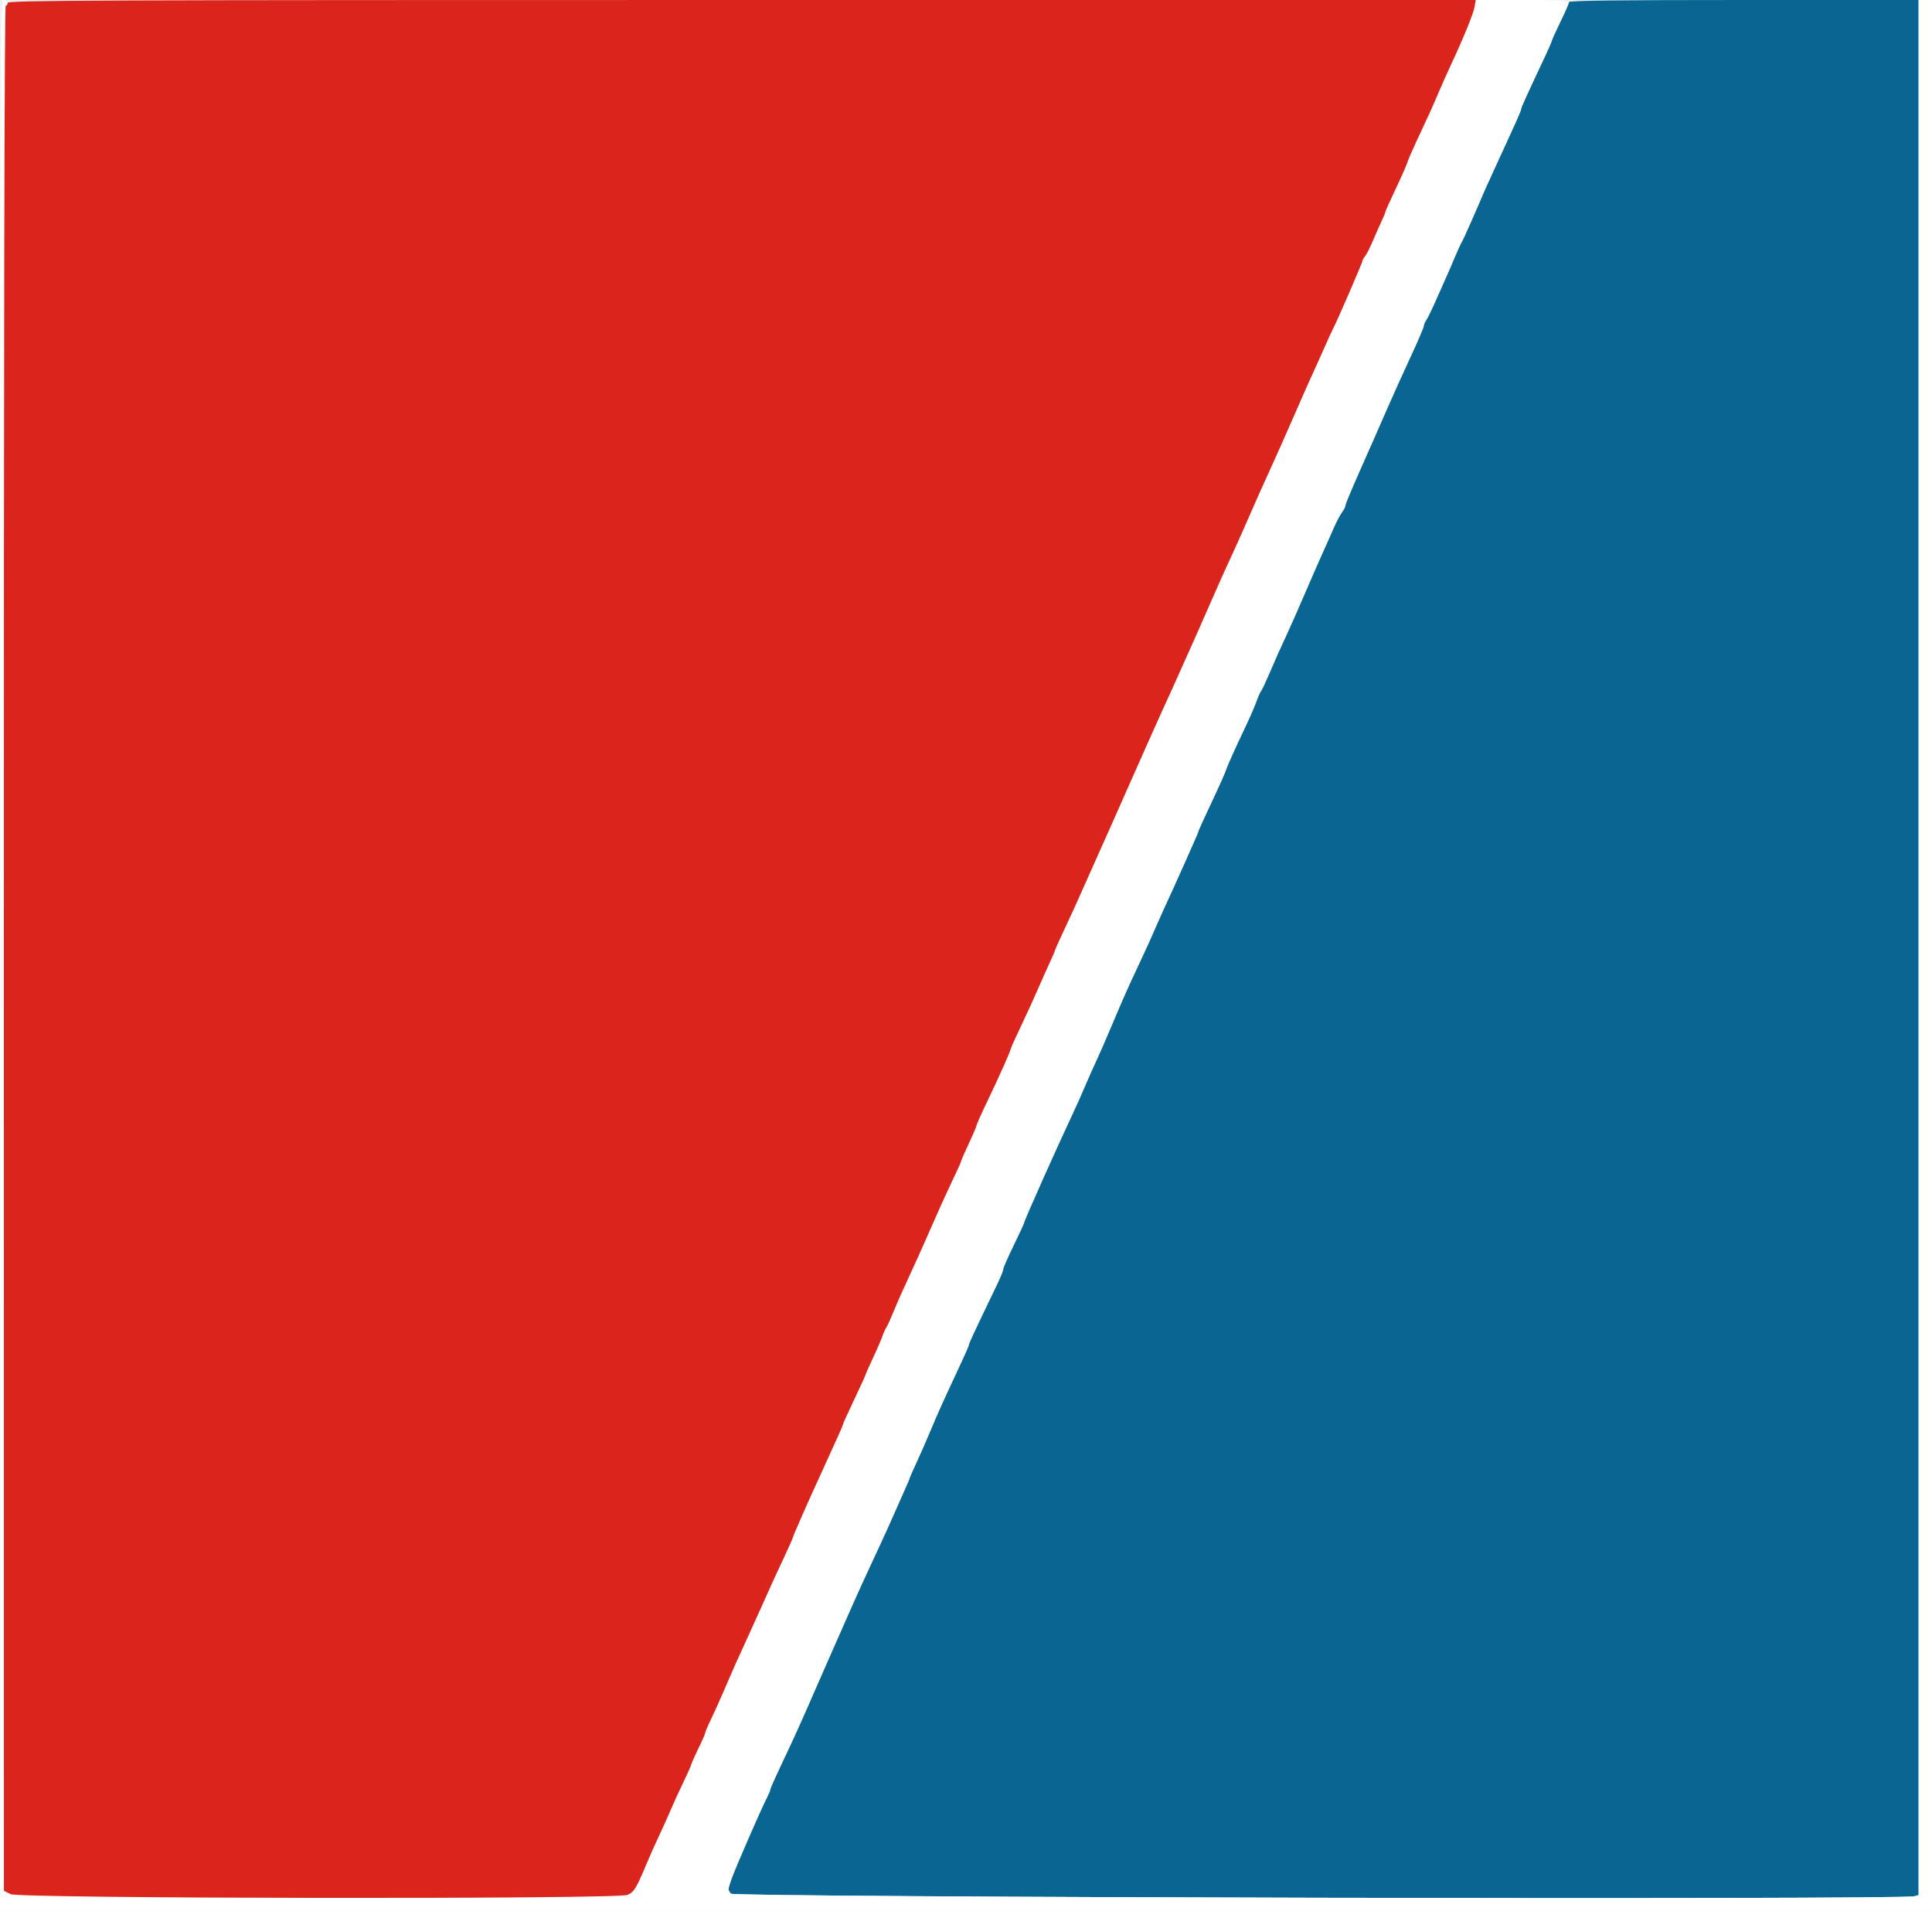
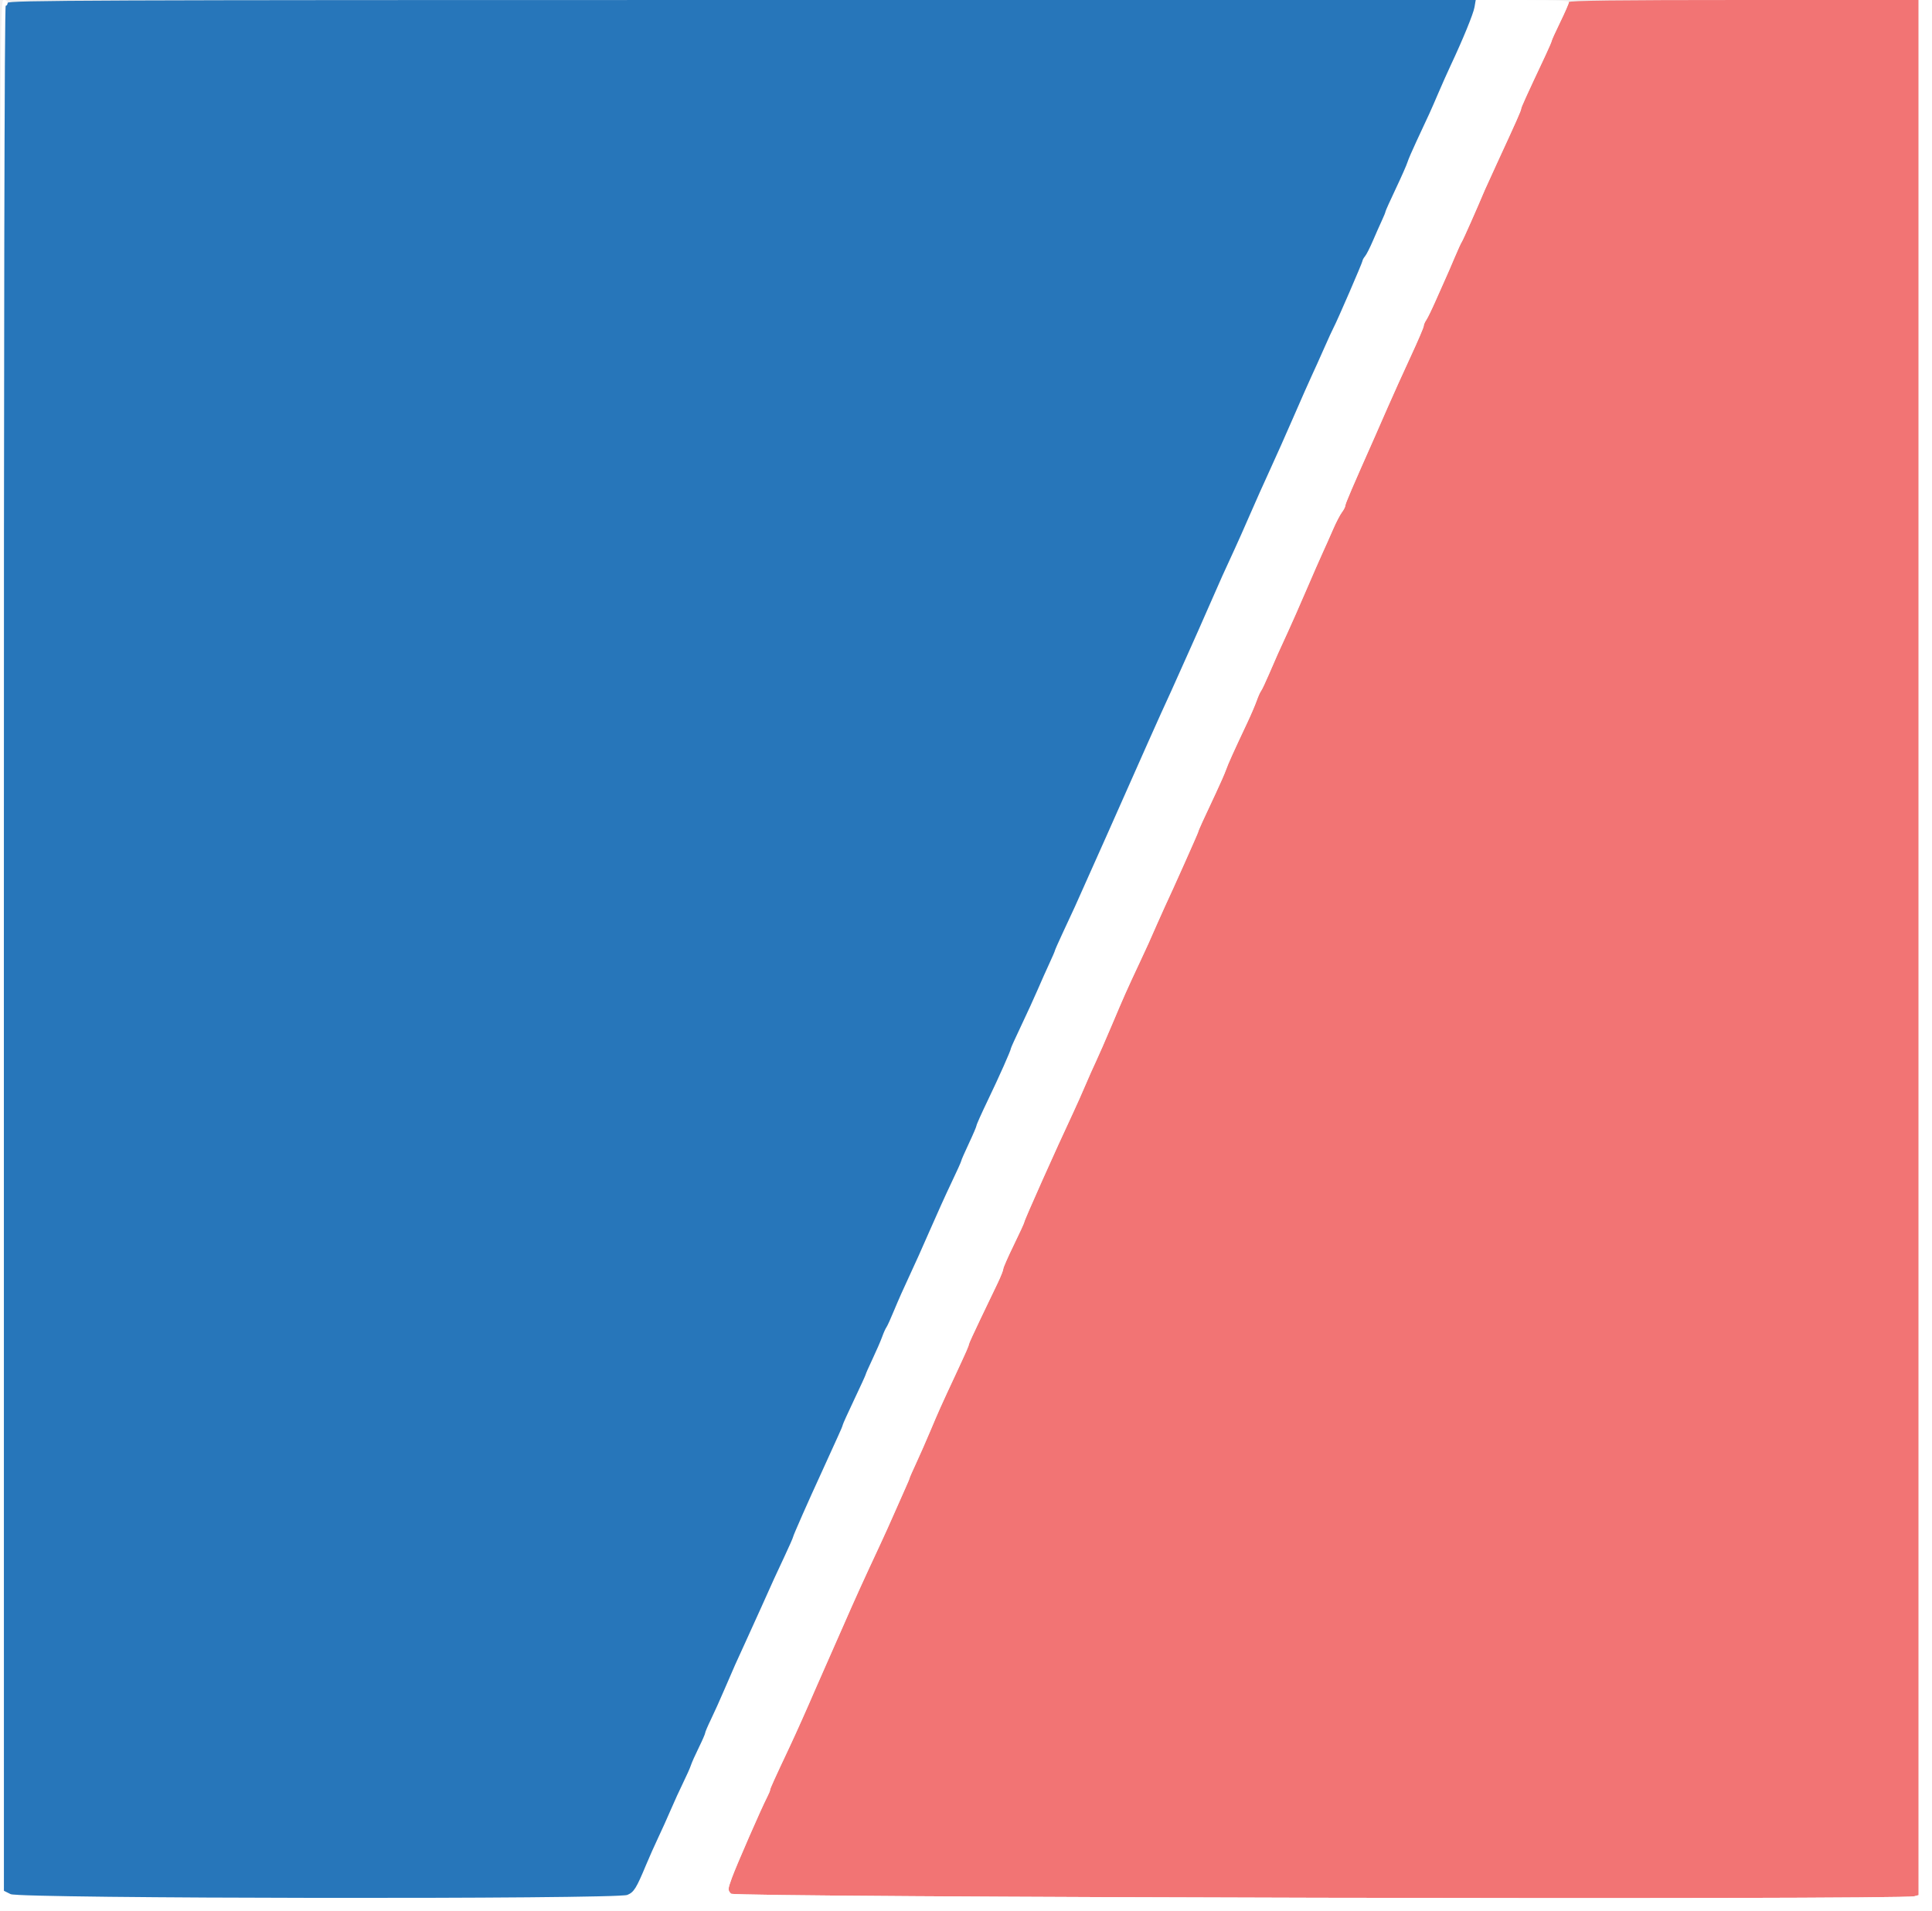
<svg xmlns="http://www.w3.org/2000/svg" id="svg" version="1.1" width="400" height="395.591" viewBox="0, 0, 400,395.591">
  <g id="svgg">
-     <path id="path0" d="M324.827 0.434 C 324.827 0.673,324.026 2.516,323.046 4.529 C 322.067 6.542,321.266 8.305,321.266 8.446 C 321.266 8.587,320.659 9.993,319.916 11.572 C 316.011 19.873,314.936 22.241,314.936 22.535 C 314.936 22.877,313.971 25.053,310.104 33.432 C 308.799 36.261,307.581 38.932,307.399 39.367 C 305.768 43.255,302.896 49.732,302.662 50.049 C 302.502 50.267,301.809 51.780,301.123 53.412 C 300.438 55.045,299.628 56.914,299.325 57.567 C 299.022 58.220,298.112 60.267,297.302 62.117 C 296.492 63.966,295.588 65.831,295.293 66.260 C 294.999 66.689,294.758 67.259,294.758 67.525 C 294.758 67.791,293.535 70.645,292.040 73.866 C 290.545 77.087,288.389 81.860,287.250 84.471 C 286.110 87.082,284.941 89.753,284.651 90.406 C 280.008 100.858,278.536 104.292,278.536 104.675 C 278.536 104.928,278.215 105.560,277.822 106.079 C 277.430 106.598,276.609 108.180,275.999 109.594 C 275.389 111.009,274.443 113.135,273.897 114.318 C 273.350 115.502,271.790 119.063,270.430 122.231 C 269.070 125.400,267.380 129.238,266.674 130.762 C 264.891 134.611,264.162 136.243,262.698 139.664 C 261.999 141.296,261.274 142.824,261.085 143.061 C 260.897 143.297,260.484 144.223,260.169 145.117 C 259.853 146.012,258.982 148.044,258.233 149.633 C 255.338 155.775,254.285 158.111,253.811 159.446 C 253.540 160.208,252.605 162.344,251.732 164.194 C 249.133 169.705,248.071 172.046,248.071 172.264 C 248.071 172.445,242.648 184.596,241.165 187.735 C 240.857 188.388,240.139 189.990,239.569 191.296 C 237.926 195.064,237.574 195.843,235.904 199.407 C 233.234 205.108,232.771 206.149,230.272 212.067 C 228.939 215.223,227.424 218.694,226.905 219.782 C 226.385 220.870,225.394 223.096,224.703 224.728 C 224.012 226.360,222.861 228.942,222.146 230.465 C 218.702 237.799,212.067 252.659,212.067 253.040 C 212.067 253.196,211.088 255.330,209.891 257.782 C 208.694 260.234,207.715 262.465,207.715 262.741 C 207.715 263.016,207.198 264.323,206.566 265.646 C 205.933 266.969,204.331 270.311,203.005 273.072 C 201.679 275.833,200.593 278.210,200.593 278.353 C 200.593 278.641,200.033 279.916,197.818 284.669 C 194.834 291.072,194.299 292.265,192.671 296.142 C 191.757 298.318,190.406 301.394,189.669 302.976 C 188.932 304.558,188.328 305.933,188.328 306.031 C 188.328 306.130,187.901 307.149,187.378 308.298 C 186.855 309.446,185.848 311.721,185.139 313.353 C 184.430 314.985,183.186 317.745,182.375 319.486 C 178.418 327.980,177.280 330.486,174.473 336.894 C 173.329 339.505,171.682 343.244,170.814 345.203 C 169.945 347.161,169.006 349.298,168.726 349.951 C 167.334 353.205,164.766 358.956,163.604 361.424 C 160.251 368.547,159.446 370.326,159.444 370.612 C 159.442 370.781,159.167 371.445,158.833 372.086 C 157.683 374.291,152.419 386.352,151.526 388.829 C 150.663 391.220,150.657 391.337,151.341 392.094 C 152.045 392.872,393.466 393.399,396.340 392.629 L 397.230 392.390 397.230 196.195 L 397.230 0.000 361.029 0.000 C 335.002 0.000,324.827 0.122,324.827 0.434 " stroke="none" fill="#096693" fill-rule="evenodd" />
+     <path id="path0" d="M324.827 0.434 C 324.827 0.673,324.026 2.516,323.046 4.529 C 322.067 6.542,321.266 8.305,321.266 8.446 C 321.266 8.587,320.659 9.993,319.916 11.572 C 316.011 19.873,314.936 22.241,314.936 22.535 C 314.936 22.877,313.971 25.053,310.104 33.432 C 308.799 36.261,307.581 38.932,307.399 39.367 C 305.768 43.255,302.896 49.732,302.662 50.049 C 302.502 50.267,301.809 51.780,301.123 53.412 C 300.438 55.045,299.628 56.914,299.325 57.567 C 299.022 58.220,298.112 60.267,297.302 62.117 C 296.492 63.966,295.588 65.831,295.293 66.260 C 294.999 66.689,294.758 67.259,294.758 67.525 C 294.758 67.791,293.535 70.645,292.040 73.866 C 290.545 77.087,288.389 81.860,287.250 84.471 C 286.110 87.082,284.941 89.753,284.651 90.406 C 280.008 100.858,278.536 104.292,278.536 104.675 C 278.536 104.928,278.215 105.560,277.822 106.079 C 277.430 106.598,276.609 108.180,275.999 109.594 C 275.389 111.009,274.443 113.135,273.897 114.318 C 273.350 115.502,271.790 119.063,270.430 122.231 C 269.070 125.400,267.380 129.238,266.674 130.762 C 264.891 134.611,264.162 136.243,262.698 139.664 C 261.999 141.296,261.274 142.824,261.085 143.061 C 260.897 143.297,260.484 144.223,260.169 145.117 C 259.853 146.012,258.982 148.044,258.233 149.633 C 255.338 155.775,254.285 158.111,253.811 159.446 C 253.540 160.208,252.605 162.344,251.732 164.194 C 249.133 169.705,248.071 172.046,248.071 172.264 C 248.071 172.445,242.648 184.596,241.165 187.735 C 240.857 188.388,240.139 189.990,239.569 191.296 C 237.926 195.064,237.574 195.843,235.904 199.407 C 233.234 205.108,232.771 206.149,230.272 212.067 C 228.939 215.223,227.424 218.694,226.905 219.782 C 226.385 220.870,225.394 223.096,224.703 224.728 C 224.012 226.360,222.861 228.942,222.146 230.465 C 218.702 237.799,212.067 252.659,212.067 253.040 C 212.067 253.196,211.088 255.330,209.891 257.782 C 208.694 260.234,207.715 262.465,207.715 262.741 C 207.715 263.016,207.198 264.323,206.566 265.646 C 205.933 266.969,204.331 270.311,203.005 273.072 C 201.679 275.833,200.593 278.210,200.593 278.353 C 200.593 278.641,200.033 279.916,197.818 284.669 C 194.834 291.072,194.299 292.265,192.671 296.142 C 191.757 298.318,190.406 301.394,189.669 302.976 C 188.932 304.558,188.328 305.933,188.328 306.031 C 188.328 306.130,187.901 307.149,187.378 308.298 C 186.855 309.446,185.848 311.721,185.139 313.353 C 184.430 314.985,183.186 317.745,182.375 319.486 C 178.418 327.980,177.280 330.486,174.473 336.894 C 173.329 339.505,171.682 343.244,170.814 345.203 C 169.945 347.161,169.006 349.298,168.726 349.951 C 167.334 353.205,164.766 358.956,163.604 361.424 C 160.251 368.547,159.446 370.326,159.444 370.612 C 159.442 370.781,159.167 371.445,158.833 372.086 C 157.683 374.291,152.419 386.352,151.526 388.829 C 150.663 391.220,150.657 391.337,151.341 392.094 C 152.045 392.872,393.466 393.399,396.340 392.629 L 397.230 392.390 397.230 196.195 L 397.230 0.000 361.029 0.000 C 335.002 0.000,324.827 0.122,324.827 0.434 " stroke="none" fill="#f27474" fill-rule="evenodd" />
    <path id="path1" d="M0.000 197.824 L 0.000 395.648 200.000 395.648 L 400.000 395.648 400.000 197.824 L 400.000 0.000 398.615 0.000 L 397.230 0.000 397.230 196.195 L 397.230 392.390 396.340 392.629 C 393.466 393.399,152.045 392.872,151.341 392.094 C 150.657 391.337,150.663 391.220,151.526 388.829 C 152.419 386.352,157.683 374.291,158.833 372.086 C 159.167 371.445,159.442 370.781,159.444 370.612 C 159.446 370.326,160.251 368.547,163.604 361.424 C 164.766 358.956,167.334 353.205,168.726 349.951 C 169.006 349.298,169.945 347.161,170.814 345.203 C 171.682 343.244,173.329 339.505,174.473 336.894 C 177.280 330.486,178.418 327.980,182.375 319.486 C 183.186 317.745,184.430 314.985,185.139 313.353 C 185.848 311.721,186.855 309.446,187.378 308.298 C 187.901 307.149,188.328 306.130,188.328 306.031 C 188.328 305.933,188.932 304.558,189.669 302.976 C 190.406 301.394,191.757 298.318,192.671 296.142 C 194.299 292.265,194.834 291.072,197.818 284.669 C 200.033 279.916,200.593 278.641,200.593 278.353 C 200.593 278.210,201.679 275.833,203.005 273.072 C 204.331 270.311,205.933 266.969,206.566 265.646 C 207.198 264.323,207.715 263.016,207.715 262.741 C 207.715 262.465,208.694 260.234,209.891 257.782 C 211.088 255.330,212.067 253.196,212.067 253.040 C 212.067 252.659,218.702 237.799,222.146 230.465 C 222.861 228.942,224.012 226.360,224.703 224.728 C 225.394 223.096,226.385 220.870,226.905 219.782 C 227.424 218.694,228.939 215.223,230.272 212.067 C 232.771 206.149,233.234 205.108,235.904 199.407 C 237.574 195.843,237.926 195.064,239.569 191.296 C 240.139 189.990,240.857 188.388,241.165 187.735 C 242.648 184.596,248.071 172.445,248.071 172.264 C 248.071 172.046,249.133 169.705,251.732 164.194 C 252.605 162.344,253.540 160.208,253.811 159.446 C 254.285 158.111,255.338 155.775,258.233 149.633 C 258.982 148.044,259.853 146.012,260.169 145.117 C 260.484 144.223,260.897 143.297,261.085 143.061 C 261.274 142.824,261.999 141.296,262.698 139.664 C 264.162 136.243,264.891 134.611,266.674 130.762 C 267.380 129.238,269.070 125.400,270.430 122.231 C 271.790 119.063,273.350 115.502,273.897 114.318 C 274.443 113.135,275.389 111.009,275.999 109.594 C 276.609 108.180,277.430 106.598,277.822 106.079 C 278.215 105.560,278.536 104.928,278.536 104.675 C 278.536 104.292,280.008 100.858,284.651 90.406 C 284.941 89.753,286.110 87.082,287.250 84.471 C 288.389 81.860,290.545 77.087,292.040 73.866 C 293.535 70.645,294.758 67.791,294.758 67.525 C 294.758 67.259,294.999 66.689,295.293 66.260 C 295.588 65.831,296.492 63.966,297.302 62.117 C 298.112 60.267,299.022 58.220,299.325 57.567 C 299.628 56.914,300.438 55.045,301.123 53.412 C 301.809 51.780,302.502 50.267,302.662 50.049 C 302.896 49.732,305.768 43.255,307.399 39.367 C 307.581 38.932,308.799 36.261,310.104 33.432 C 313.971 25.053,314.936 22.877,314.936 22.535 C 314.936 22.241,316.011 19.873,319.916 11.572 C 320.659 9.993,321.266 8.587,321.266 8.446 C 321.266 8.305,322.067 6.542,323.046 4.529 C 324.026 2.516,324.827 0.673,324.827 0.434 C 324.827 0.131,321.921 0.000,315.178 0.000 L 305.528 0.000 305.276 1.484 C 305.040 2.869,302.878 8.148,300.293 13.650 C 299.679 14.955,298.530 17.537,297.739 19.387 C 296.254 22.858,295.921 23.592,293.252 29.278 C 292.384 31.128,291.542 33.086,291.381 33.630 C 291.220 34.174,290.134 36.633,288.967 39.093 C 287.800 41.554,286.845 43.679,286.845 43.815 C 286.845 43.951,286.507 44.787,286.093 45.671 C 285.680 46.556,284.847 48.437,284.242 49.852 C 283.638 51.266,282.908 52.704,282.620 53.048 C 282.332 53.392,282.097 53.812,282.097 53.982 C 282.097 54.312,276.788 66.579,276.125 67.779 C 275.908 68.173,275.012 70.127,274.134 72.121 C 273.257 74.114,272.119 76.641,271.606 77.734 C 271.092 78.828,269.398 82.661,267.840 86.251 C 266.283 89.842,264.064 94.827,262.909 97.329 C 261.754 99.832,259.884 104.016,258.753 106.627 C 257.622 109.238,256.199 112.443,255.590 113.749 C 253.712 117.779,252.589 120.281,250.261 125.618 C 249.028 128.447,247.295 132.364,246.410 134.322 C 245.526 136.281,244.489 138.595,244.107 139.466 C 243.313 141.273,241.786 144.643,240.387 147.676 C 239.860 148.818,238.644 151.533,237.685 153.709 C 234.502 160.936,223.470 185.725,222.543 187.735 C 222.041 188.823,220.903 191.274,220.014 193.183 C 219.125 195.091,218.398 196.737,218.398 196.841 C 218.398 196.945,217.881 198.144,217.249 199.504 C 216.617 200.865,215.525 203.314,214.823 204.946 C 214.121 206.578,212.590 209.922,211.422 212.378 C 210.254 214.834,209.298 216.941,209.298 217.060 C 209.298 217.457,206.879 222.896,204.515 227.814 C 203.229 230.491,202.176 232.839,202.176 233.033 C 202.176 233.227,201.464 234.898,200.593 236.748 C 199.723 238.597,199.011 240.228,199.011 240.371 C 199.011 240.515,198.104 242.529,196.995 244.846 C 195.886 247.164,193.860 251.642,192.492 254.797 C 191.124 257.953,189.205 262.226,188.228 264.293 C 187.250 266.360,185.867 269.476,185.154 271.217 C 184.440 272.957,183.708 274.575,183.526 274.812 C 183.344 275.048,182.945 275.938,182.638 276.790 C 182.332 277.641,181.439 279.698,180.655 281.359 C 179.870 283.020,179.228 284.471,179.228 284.583 C 179.228 284.695,178.160 287.034,176.855 289.780 C 175.549 292.526,174.481 294.886,174.481 295.024 C 174.481 295.162,174.016 296.271,173.448 297.489 C 172.880 298.707,172.143 300.326,171.810 301.088 C 171.476 301.850,170.627 303.719,169.923 305.242 C 167.543 310.388,164.194 317.983,164.194 318.234 C 164.194 318.371,163.378 320.222,162.380 322.347 C 160.387 326.592,160.314 326.752,157.634 332.740 C 156.612 335.025,155.199 338.140,154.494 339.664 C 152.600 343.757,151.786 345.588,150.007 349.753 C 149.125 351.820,147.861 354.627,147.198 355.990 C 146.536 357.354,145.994 358.625,145.994 358.816 C 145.994 359.006,145.394 360.383,144.661 361.875 C 143.927 363.368,143.199 365.003,143.042 365.509 C 142.885 366.015,142.173 367.617,141.459 369.070 C 140.745 370.523,139.590 373.046,138.893 374.679 C 138.195 376.311,137.032 378.892,136.307 380.415 C 135.582 381.939,134.433 384.520,133.753 386.152 C 131.733 391.002,131.251 391.775,129.889 392.345 C 127.662 393.275,4.082 393.121,2.202 392.186 L 0.811 391.494 0.801 196.340 C 0.795 66.495,0.924 1.187,1.187 1.187 C 1.405 1.187,1.583 0.920,1.583 0.593 C 1.583 0.264,1.231 0.000,0.791 0.000 C 0.001 0.000,0.000 0.264,0.000 197.824 " stroke="none" fill="#fff" fill-rule="evenodd" />
-     <path id="path2" d="M1.583 0.593 C 1.583 0.920,1.405 1.187,1.187 1.187 C 0.924 1.187,0.795 66.495,0.801 196.340 L 0.811 391.494 2.202 392.186 C 4.082 393.121,127.662 393.275,129.889 392.345 C 131.251 391.775,131.733 391.002,133.753 386.152 C 134.433 384.520,135.582 381.939,136.307 380.415 C 137.032 378.892,138.195 376.311,138.893 374.679 C 139.590 373.046,140.745 370.523,141.459 369.070 C 142.173 367.617,142.885 366.015,143.042 365.509 C 143.199 365.003,143.927 363.368,144.661 361.875 C 145.394 360.383,145.994 359.006,145.994 358.816 C 145.994 358.625,146.536 357.354,147.198 355.990 C 147.861 354.627,149.125 351.820,150.007 349.753 C 151.786 345.588,152.600 343.757,154.494 339.664 C 155.199 338.140,156.612 335.025,157.634 332.740 C 160.314 326.752,160.387 326.592,162.380 322.347 C 163.378 320.222,164.194 318.371,164.194 318.234 C 164.194 317.983,167.543 310.388,169.923 305.242 C 170.627 303.719,171.476 301.850,171.810 301.088 C 172.143 300.326,172.880 298.707,173.448 297.489 C 174.016 296.271,174.481 295.162,174.481 295.024 C 174.481 294.886,175.549 292.526,176.855 289.780 C 178.160 287.034,179.228 284.695,179.228 284.583 C 179.228 284.471,179.870 283.020,180.655 281.359 C 181.439 279.698,182.332 277.641,182.638 276.790 C 182.945 275.938,183.344 275.048,183.526 274.812 C 183.708 274.575,184.440 272.957,185.154 271.217 C 185.867 269.476,187.250 266.360,188.228 264.293 C 189.205 262.226,191.124 257.953,192.492 254.797 C 193.860 251.642,195.886 247.164,196.995 244.846 C 198.104 242.529,199.011 240.515,199.011 240.371 C 199.011 240.228,199.723 238.597,200.593 236.748 C 201.464 234.898,202.176 233.227,202.176 233.033 C 202.176 232.839,203.229 230.491,204.515 227.814 C 206.879 222.896,209.298 217.457,209.298 217.060 C 209.298 216.941,210.254 214.834,211.422 212.378 C 212.590 209.922,214.121 206.578,214.823 204.946 C 215.525 203.314,216.617 200.865,217.249 199.504 C 217.881 198.144,218.398 196.945,218.398 196.841 C 218.398 196.737,219.125 195.091,220.014 193.183 C 220.903 191.274,222.041 188.823,222.543 187.735 C 223.470 185.725,234.502 160.936,237.685 153.709 C 238.644 151.533,239.860 148.818,240.387 147.676 C 241.786 144.643,243.313 141.273,244.107 139.466 C 244.489 138.595,245.526 136.281,246.410 134.322 C 247.295 132.364,249.028 128.447,250.261 125.618 C 252.589 120.281,253.712 117.779,255.590 113.749 C 256.199 112.443,257.622 109.238,258.753 106.627 C 259.884 104.016,261.754 99.832,262.909 97.329 C 264.064 94.827,266.283 89.842,267.840 86.251 C 269.398 82.661,271.092 78.828,271.606 77.734 C 272.119 76.641,273.257 74.114,274.134 72.121 C 275.012 70.127,275.908 68.173,276.125 67.779 C 276.788 66.579,282.097 54.312,282.097 53.982 C 282.097 53.812,282.332 53.392,282.620 53.048 C 282.908 52.704,283.638 51.266,284.242 49.852 C 284.847 48.437,285.680 46.556,286.093 45.671 C 286.507 44.787,286.845 43.951,286.845 43.815 C 286.845 43.679,287.800 41.554,288.967 39.093 C 290.134 36.633,291.220 34.174,291.381 33.630 C 291.542 33.086,292.384 31.128,293.252 29.278 C 295.921 23.592,296.254 22.858,297.739 19.387 C 298.530 17.537,299.679 14.955,300.293 13.650 C 302.878 8.148,305.040 2.869,305.276 1.484 L 305.528 -0.000 153.555 -0.000 C 18.732 -0.000,1.583 0.067,1.583 0.593 " stroke="none" fill="#DA241C" fill-rule="evenodd" />
+     <path id="path2" d="M1.583 0.593 C 1.583 0.920,1.405 1.187,1.187 1.187 C 0.924 1.187,0.795 66.495,0.801 196.340 L 0.811 391.494 2.202 392.186 C 4.082 393.121,127.662 393.275,129.889 392.345 C 131.251 391.775,131.733 391.002,133.753 386.152 C 134.433 384.520,135.582 381.939,136.307 380.415 C 137.032 378.892,138.195 376.311,138.893 374.679 C 139.590 373.046,140.745 370.523,141.459 369.070 C 142.173 367.617,142.885 366.015,143.042 365.509 C 143.199 365.003,143.927 363.368,144.661 361.875 C 145.394 360.383,145.994 359.006,145.994 358.816 C 145.994 358.625,146.536 357.354,147.198 355.990 C 147.861 354.627,149.125 351.820,150.007 349.753 C 151.786 345.588,152.600 343.757,154.494 339.664 C 155.199 338.140,156.612 335.025,157.634 332.740 C 160.314 326.752,160.387 326.592,162.380 322.347 C 163.378 320.222,164.194 318.371,164.194 318.234 C 164.194 317.983,167.543 310.388,169.923 305.242 C 170.627 303.719,171.476 301.850,171.810 301.088 C 172.143 300.326,172.880 298.707,173.448 297.489 C 174.016 296.271,174.481 295.162,174.481 295.024 C 174.481 294.886,175.549 292.526,176.855 289.780 C 178.160 287.034,179.228 284.695,179.228 284.583 C 179.228 284.471,179.870 283.020,180.655 281.359 C 181.439 279.698,182.332 277.641,182.638 276.790 C 182.945 275.938,183.344 275.048,183.526 274.812 C 183.708 274.575,184.440 272.957,185.154 271.217 C 185.867 269.476,187.250 266.360,188.228 264.293 C 189.205 262.226,191.124 257.953,192.492 254.797 C 193.860 251.642,195.886 247.164,196.995 244.846 C 198.104 242.529,199.011 240.515,199.011 240.371 C 199.011 240.228,199.723 238.597,200.593 236.748 C 201.464 234.898,202.176 233.227,202.176 233.033 C 202.176 232.839,203.229 230.491,204.515 227.814 C 206.879 222.896,209.298 217.457,209.298 217.060 C 209.298 216.941,210.254 214.834,211.422 212.378 C 212.590 209.922,214.121 206.578,214.823 204.946 C 215.525 203.314,216.617 200.865,217.249 199.504 C 217.881 198.144,218.398 196.945,218.398 196.841 C 218.398 196.737,219.125 195.091,220.014 193.183 C 220.903 191.274,222.041 188.823,222.543 187.735 C 223.470 185.725,234.502 160.936,237.685 153.709 C 238.644 151.533,239.860 148.818,240.387 147.676 C 241.786 144.643,243.313 141.273,244.107 139.466 C 244.489 138.595,245.526 136.281,246.410 134.322 C 247.295 132.364,249.028 128.447,250.261 125.618 C 252.589 120.281,253.712 117.779,255.590 113.749 C 256.199 112.443,257.622 109.238,258.753 106.627 C 259.884 104.016,261.754 99.832,262.909 97.329 C 264.064 94.827,266.283 89.842,267.840 86.251 C 269.398 82.661,271.092 78.828,271.606 77.734 C 272.119 76.641,273.257 74.114,274.134 72.121 C 275.012 70.127,275.908 68.173,276.125 67.779 C 276.788 66.579,282.097 54.312,282.097 53.982 C 282.097 53.812,282.332 53.392,282.620 53.048 C 282.908 52.704,283.638 51.266,284.242 49.852 C 284.847 48.437,285.680 46.556,286.093 45.671 C 286.507 44.787,286.845 43.951,286.845 43.815 C 286.845 43.679,287.800 41.554,288.967 39.093 C 290.134 36.633,291.220 34.174,291.381 33.630 C 291.542 33.086,292.384 31.128,293.252 29.278 C 295.921 23.592,296.254 22.858,297.739 19.387 C 298.530 17.537,299.679 14.955,300.293 13.650 C 302.878 8.148,305.040 2.869,305.276 1.484 L 305.528 -0.000 153.555 -0.000 C 18.732 -0.000,1.583 0.067,1.583 0.593 " stroke="none" fill="#2776ba" fill-rule="evenodd" />
  </g>
</svg>
